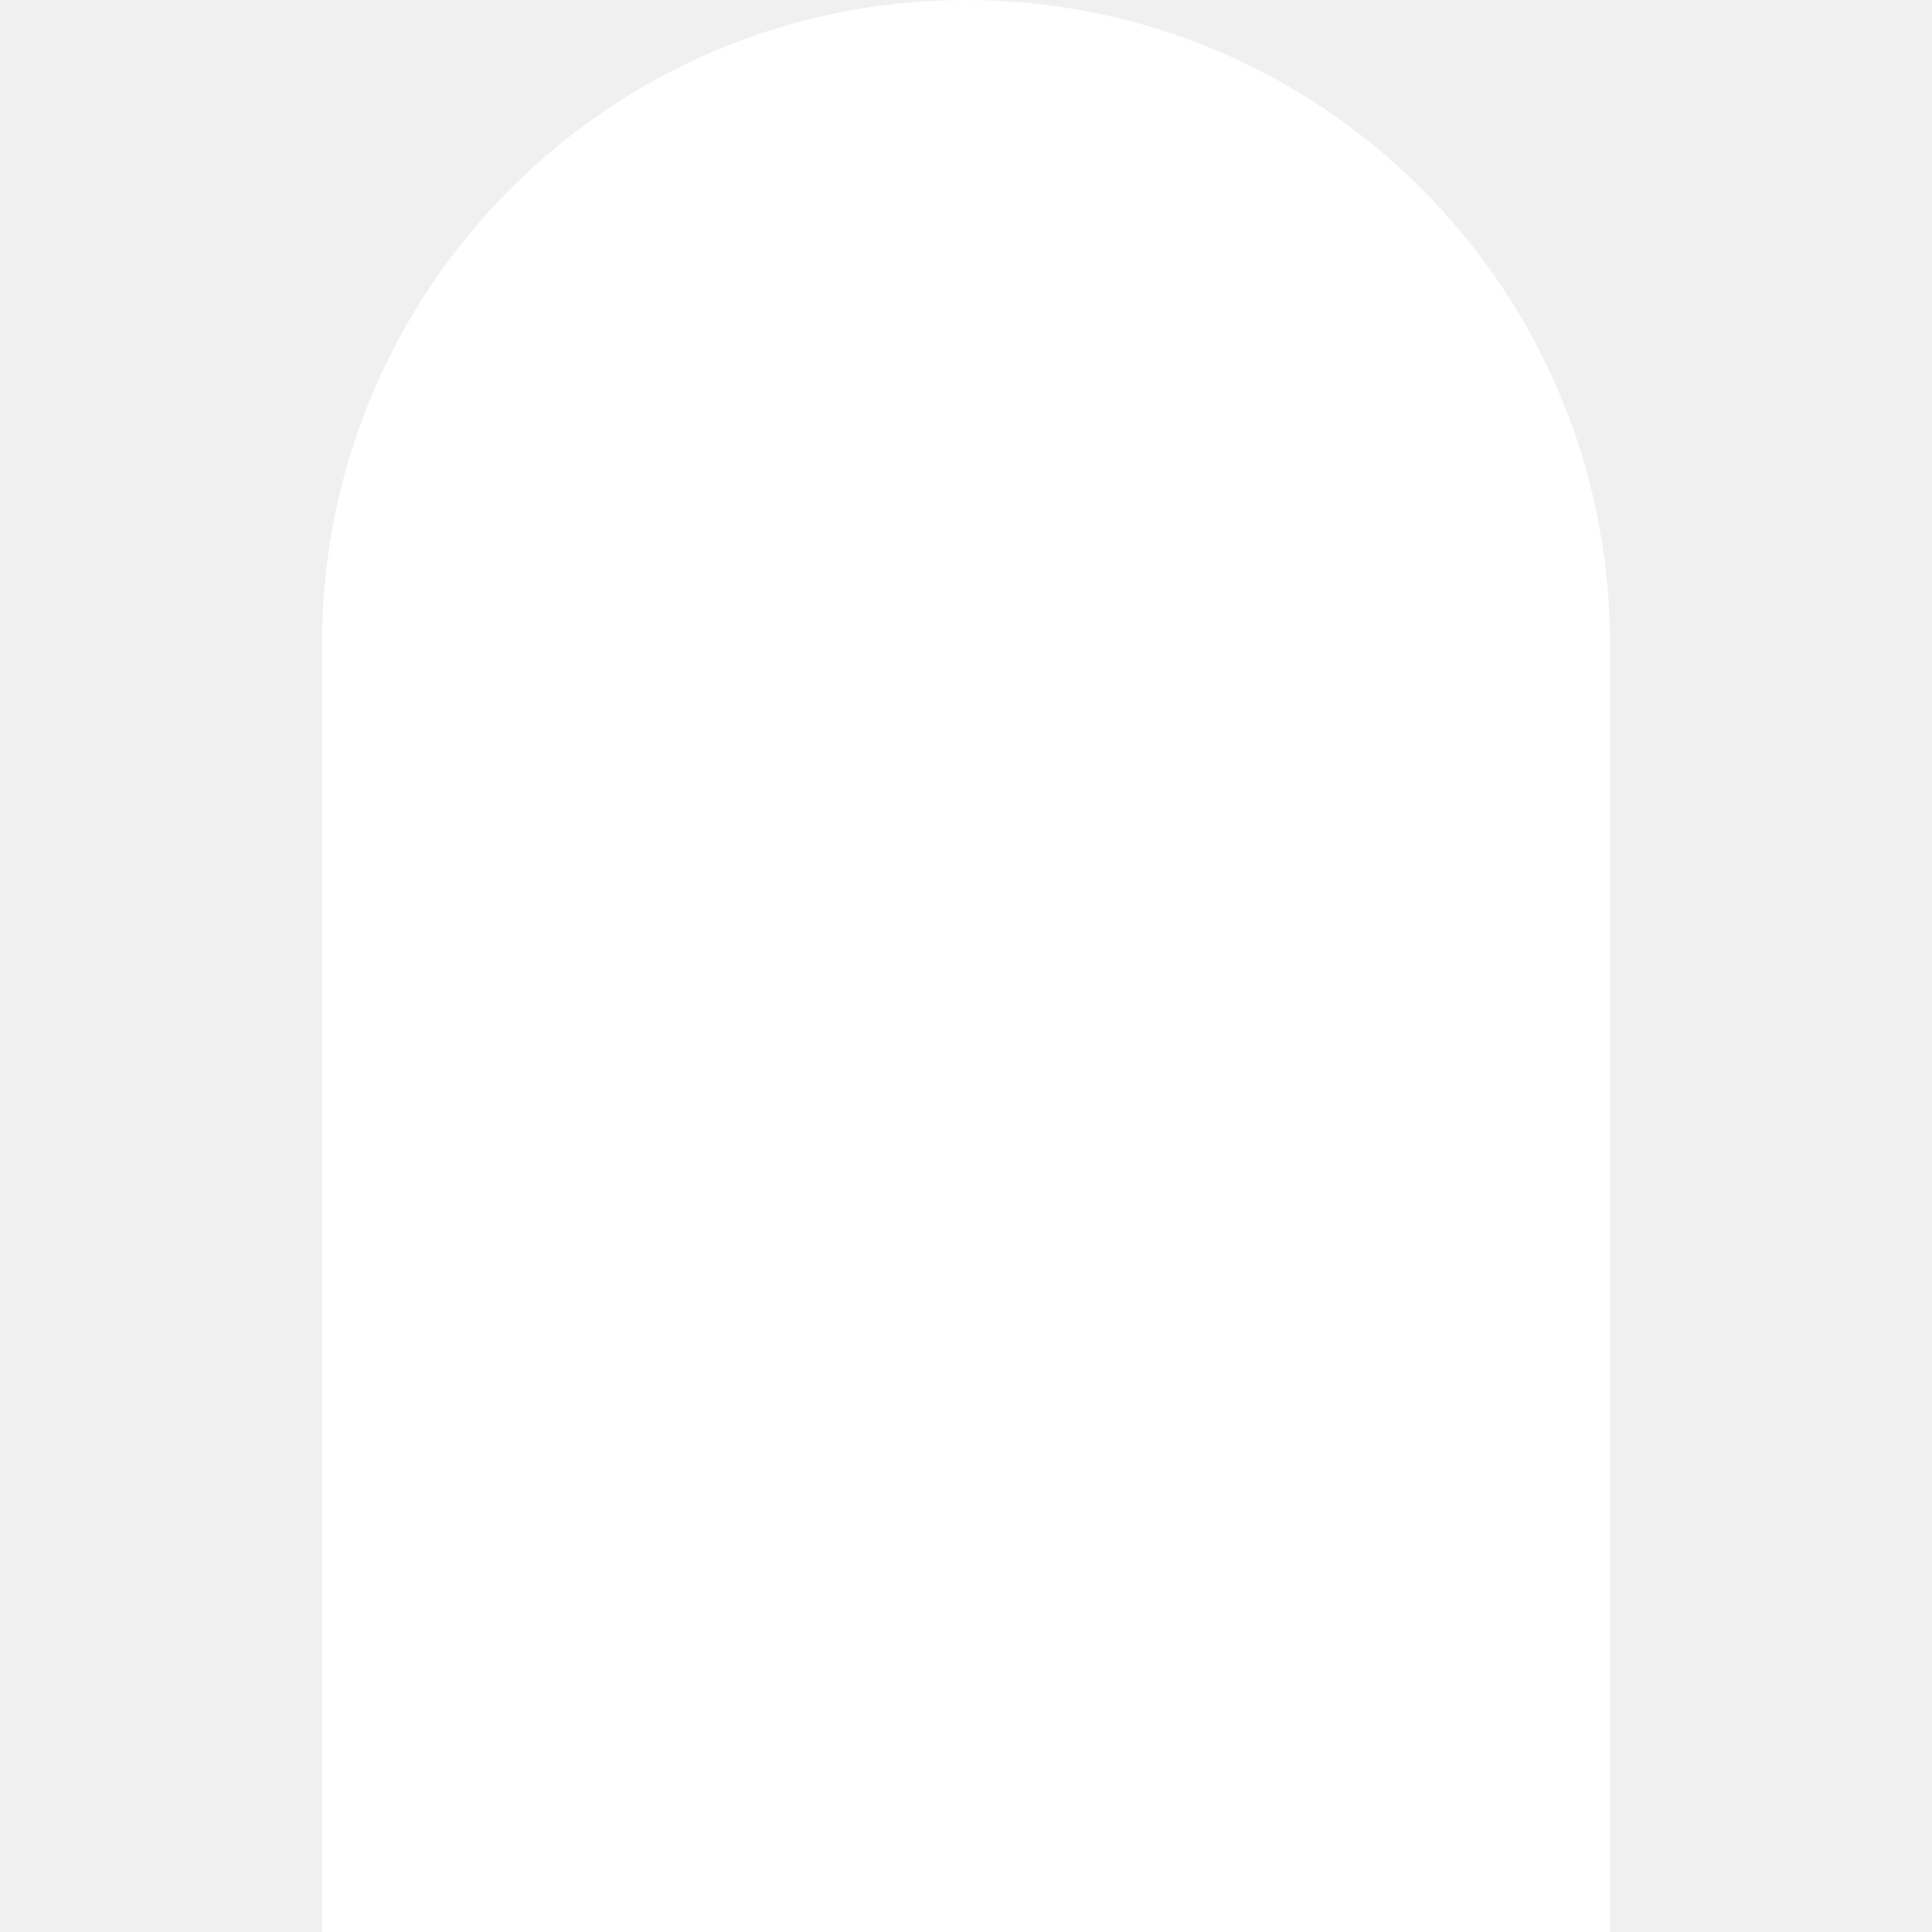
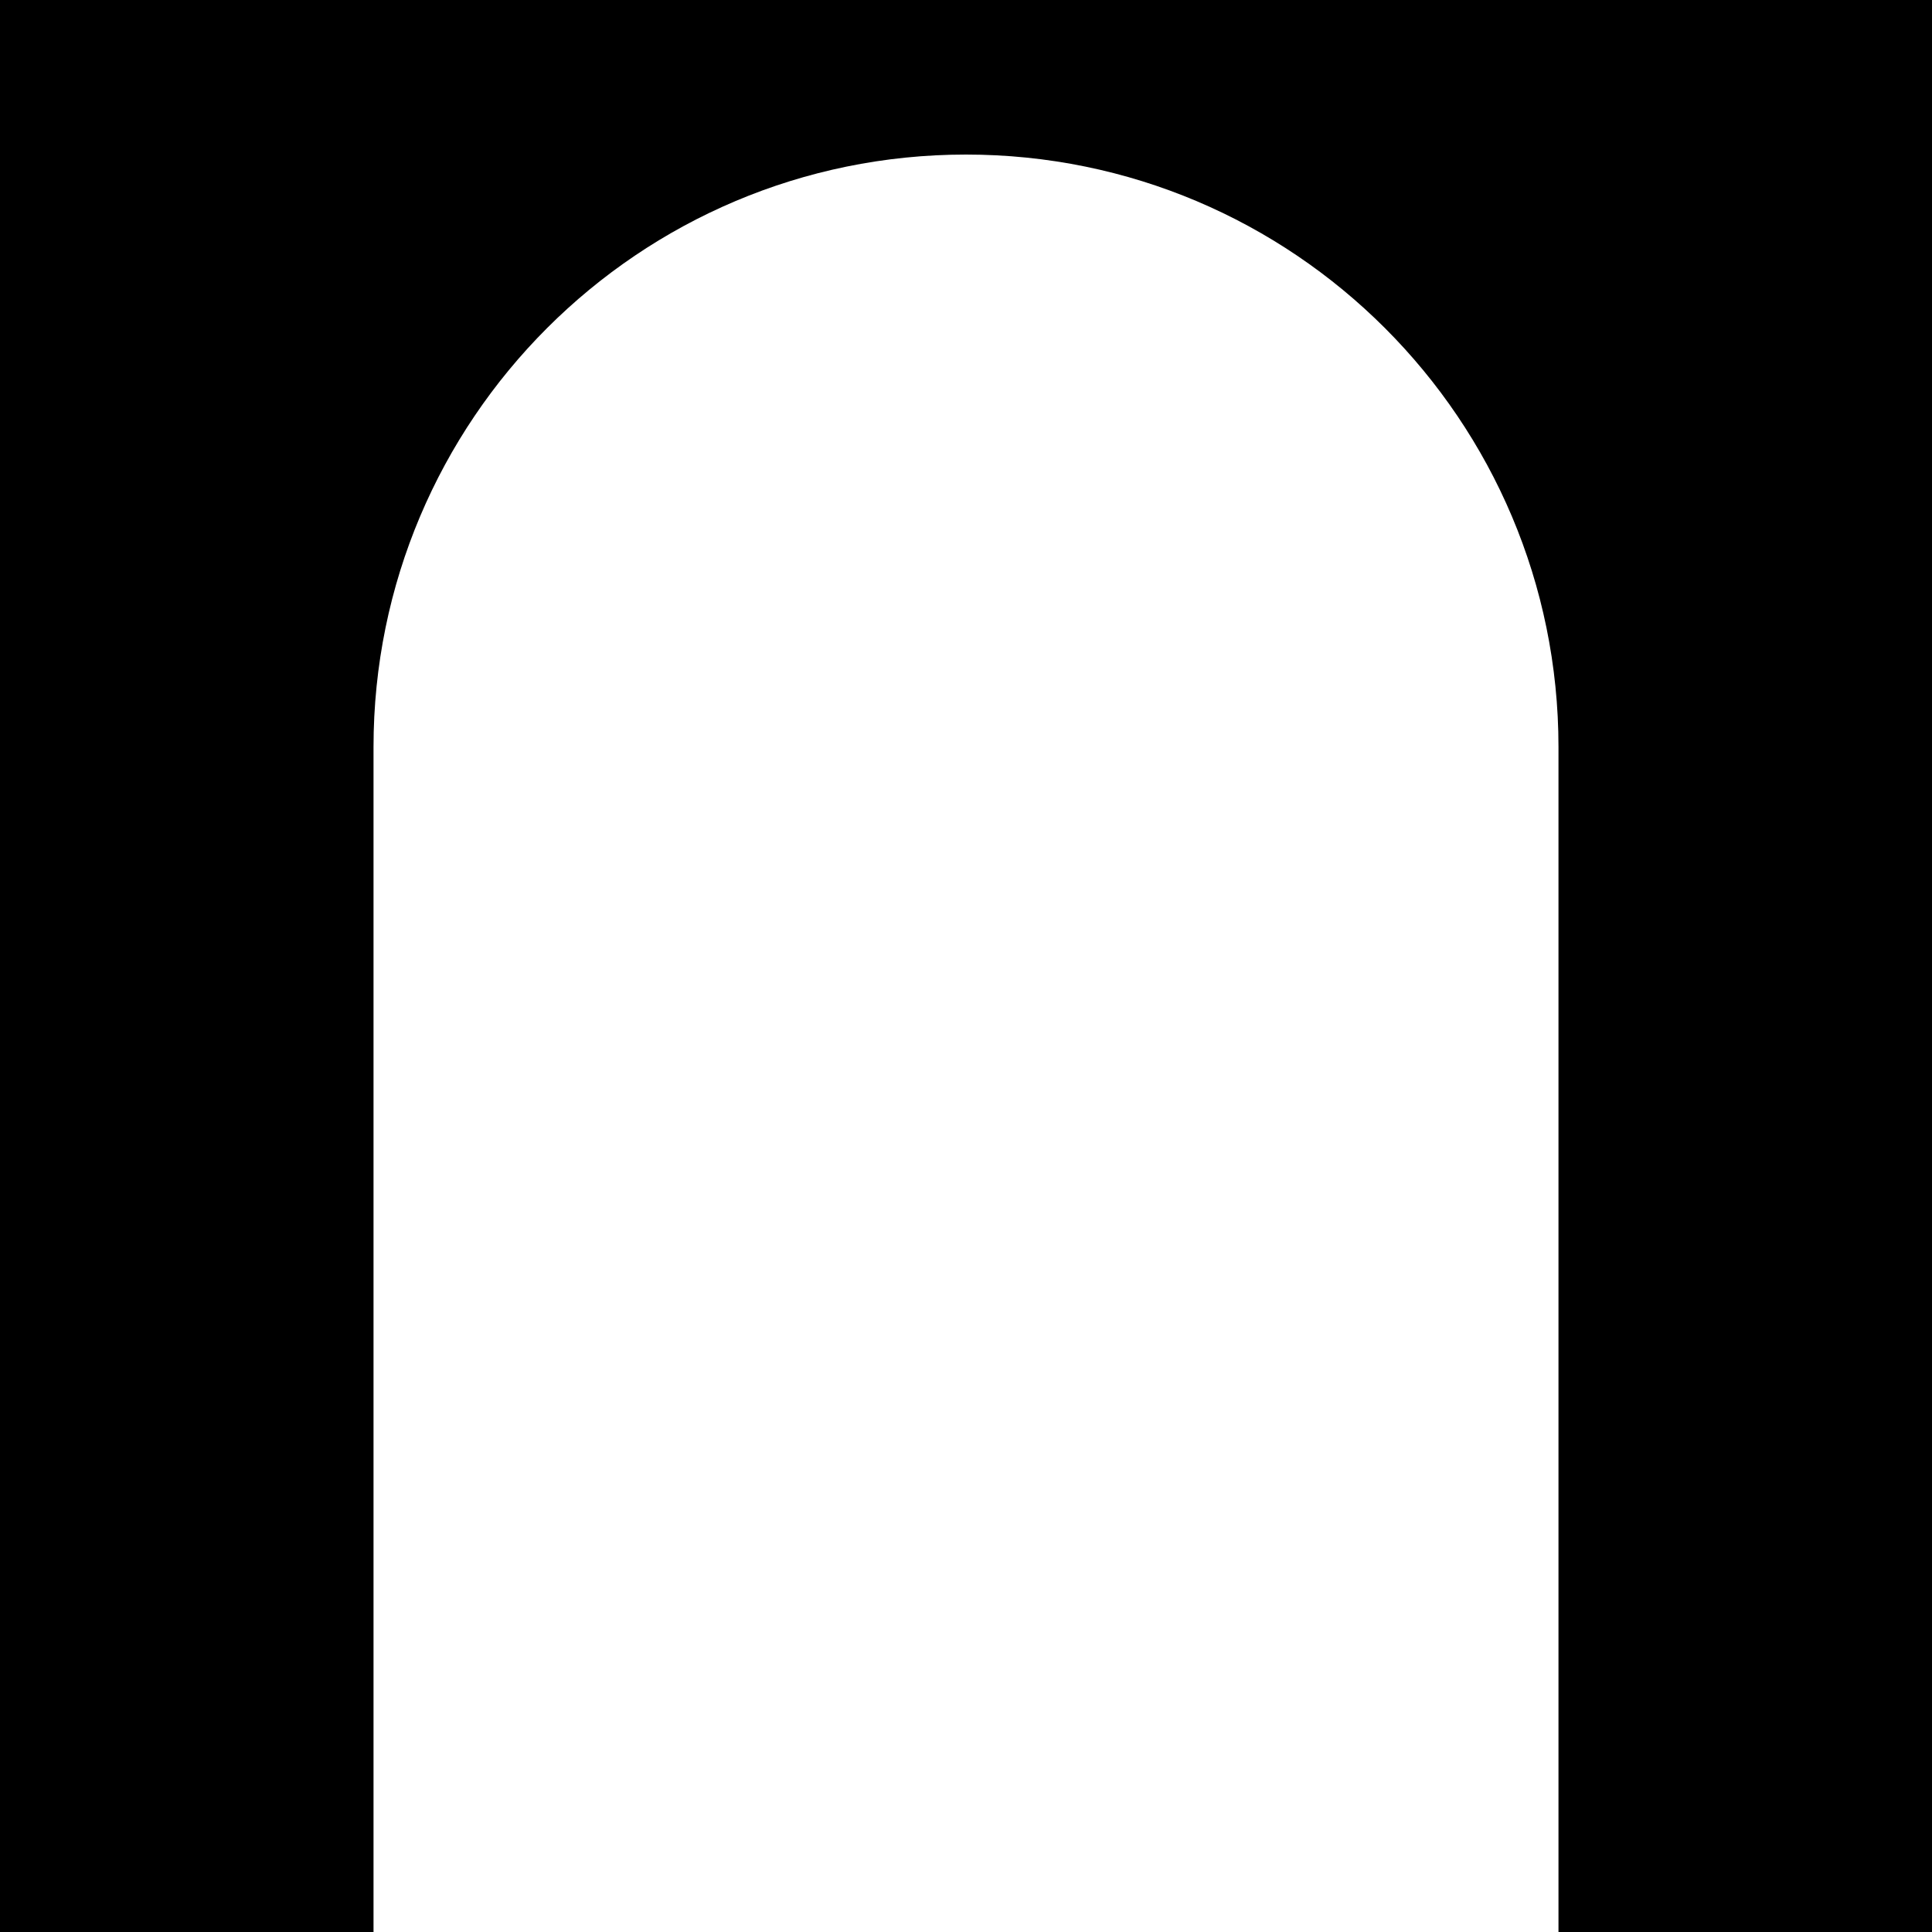
<svg xmlns="http://www.w3.org/2000/svg" viewBox="0 0 1080 1080">
  <defs>
    <style>.cls-1{fill:#fff;}</style>
  </defs>
+   <g id="Background">
+     <rect width="1080" height="1080" />
+   </g>
  <g id="Graphics">
-     <path class="cls-1" d="M180,0H900a0,0,0,0,1,0,0V720a360,360,0,0,1-360,360h0A360,360,0,0,1,180,720V0A0,0,0,0,1,180,0Z" transform="translate(1080 1080) rotate(180)" />
+     <path class="cls-1" d="M208.8,86.4H871.2a0,0,0,0,1,0,0V748.8A331.2,331.2,0,0,1,540,1080h0A331.2,331.2,0,0,1,208.8,748.8V86.4a0,0,0,0,1,0,0Z" transform="translate(1080 1166.4) rotate(180)" />
  </g>
</svg>
